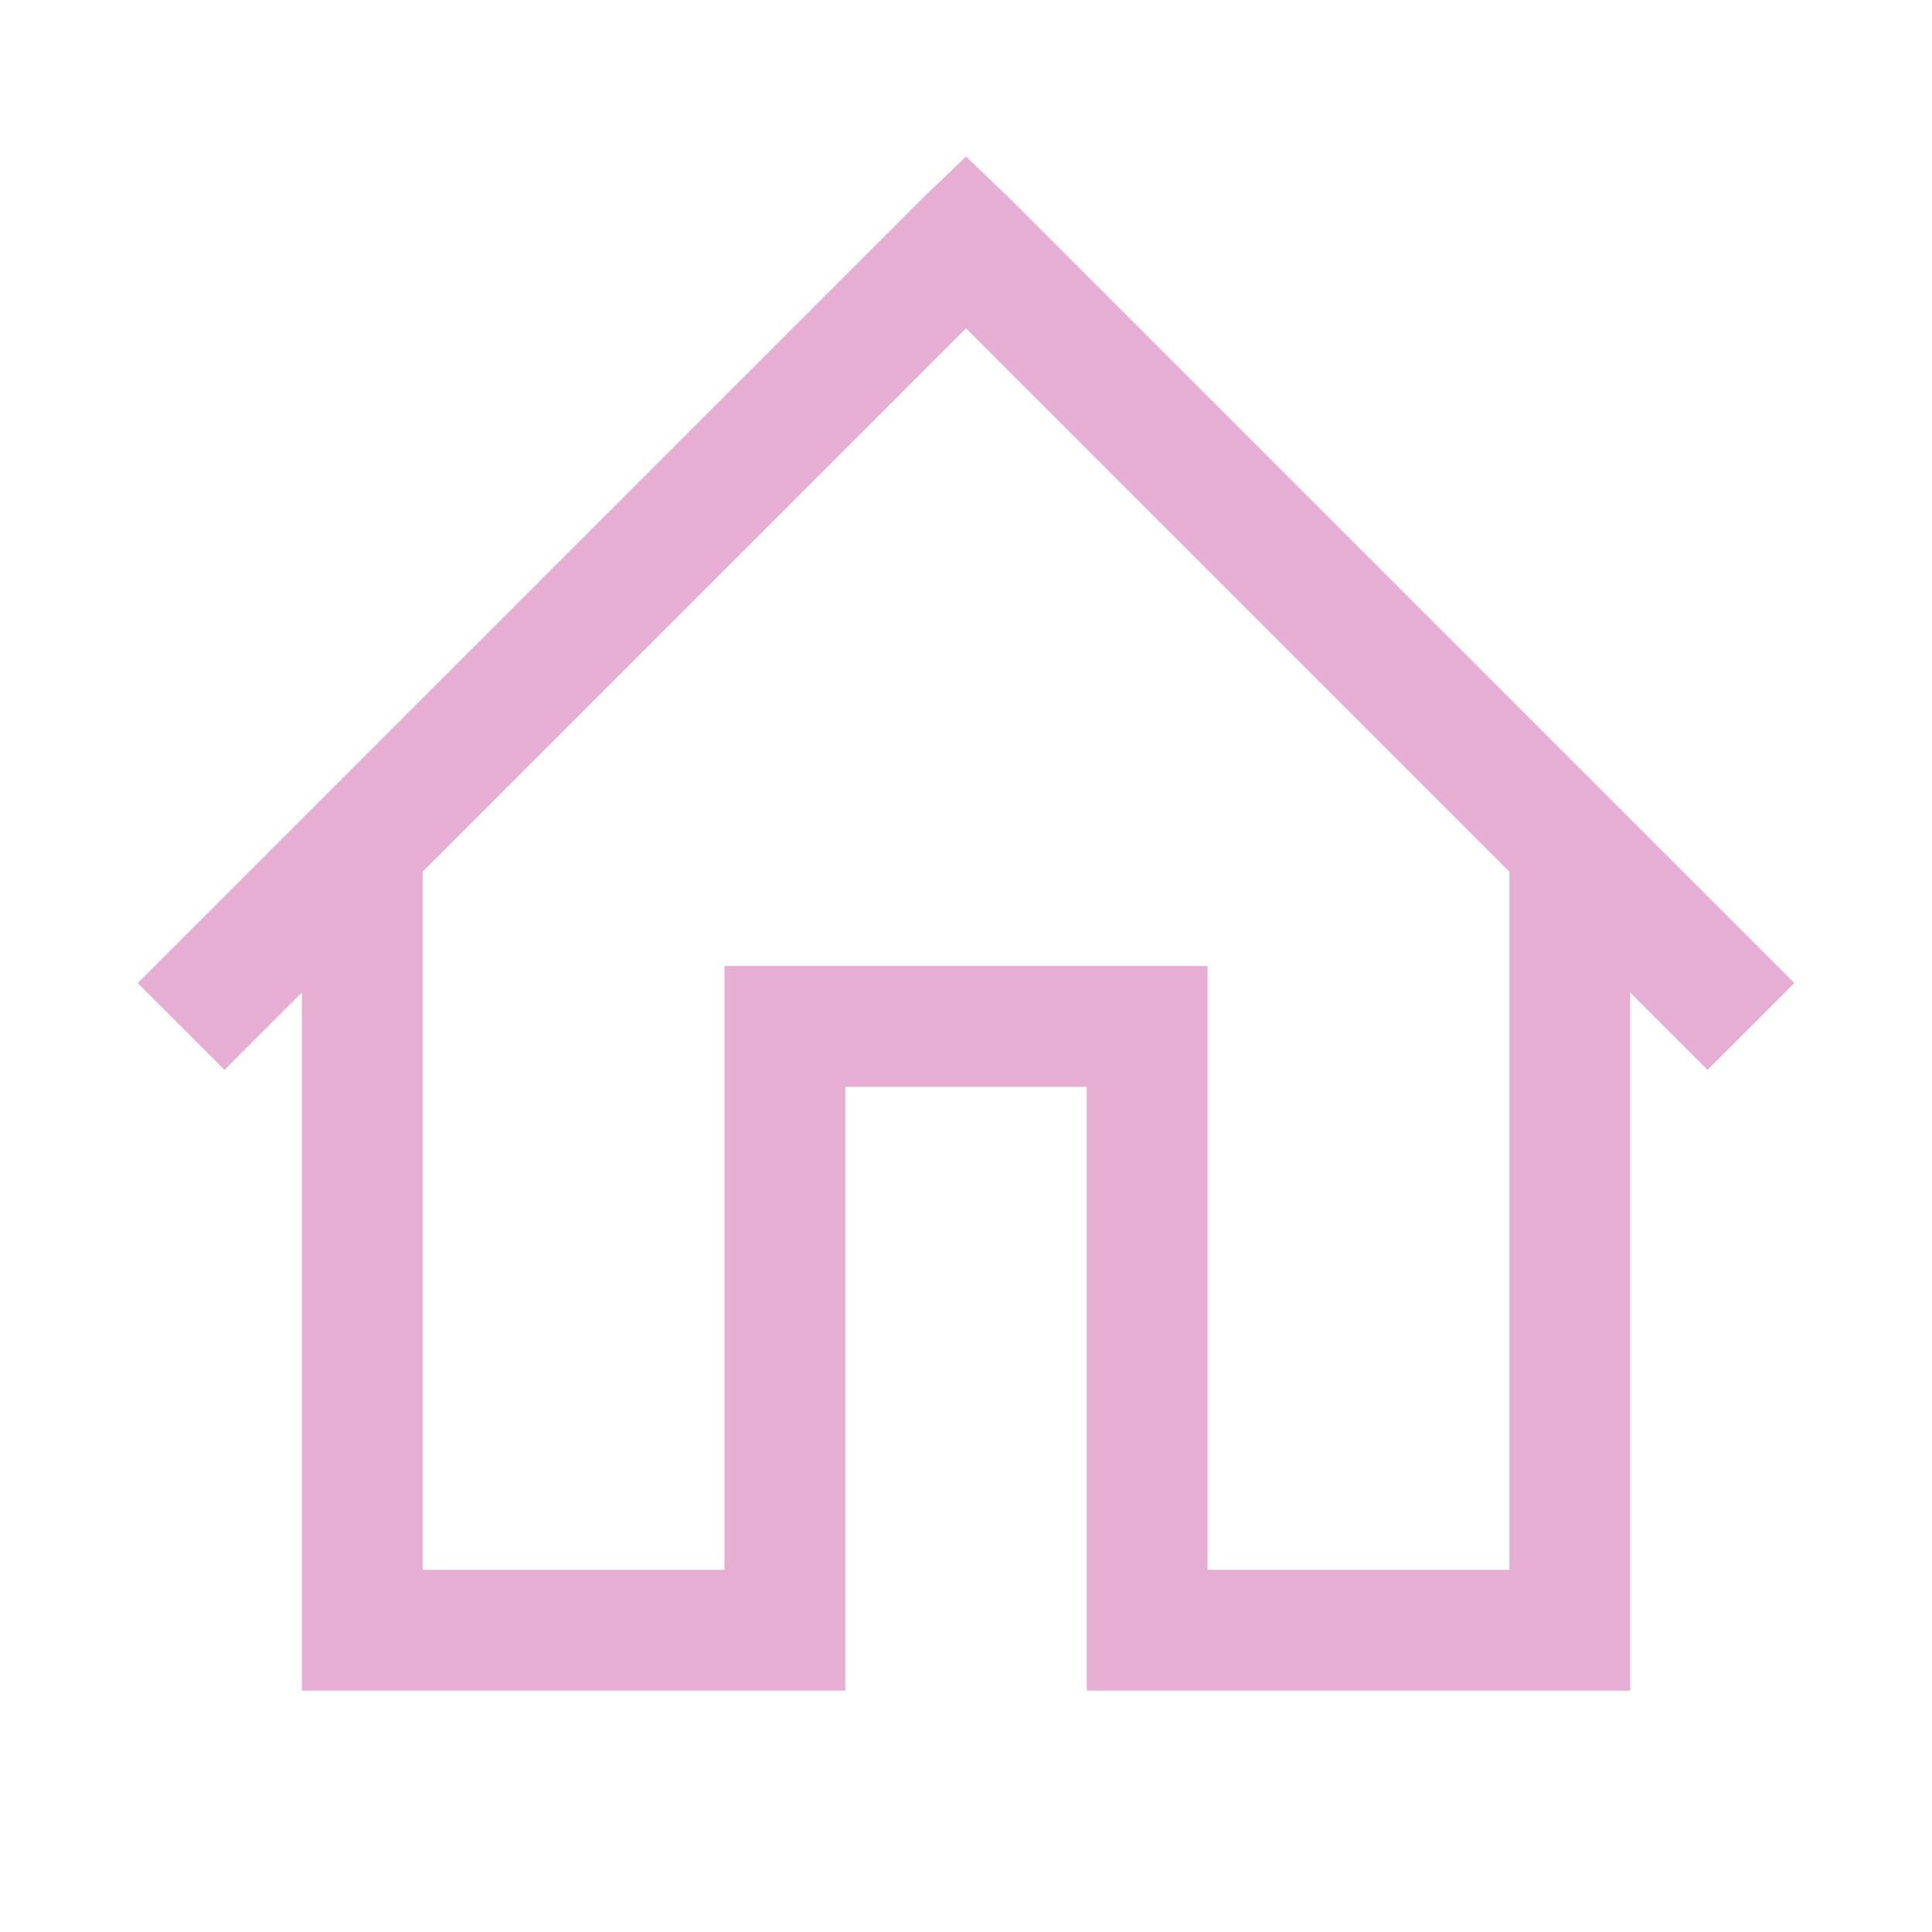
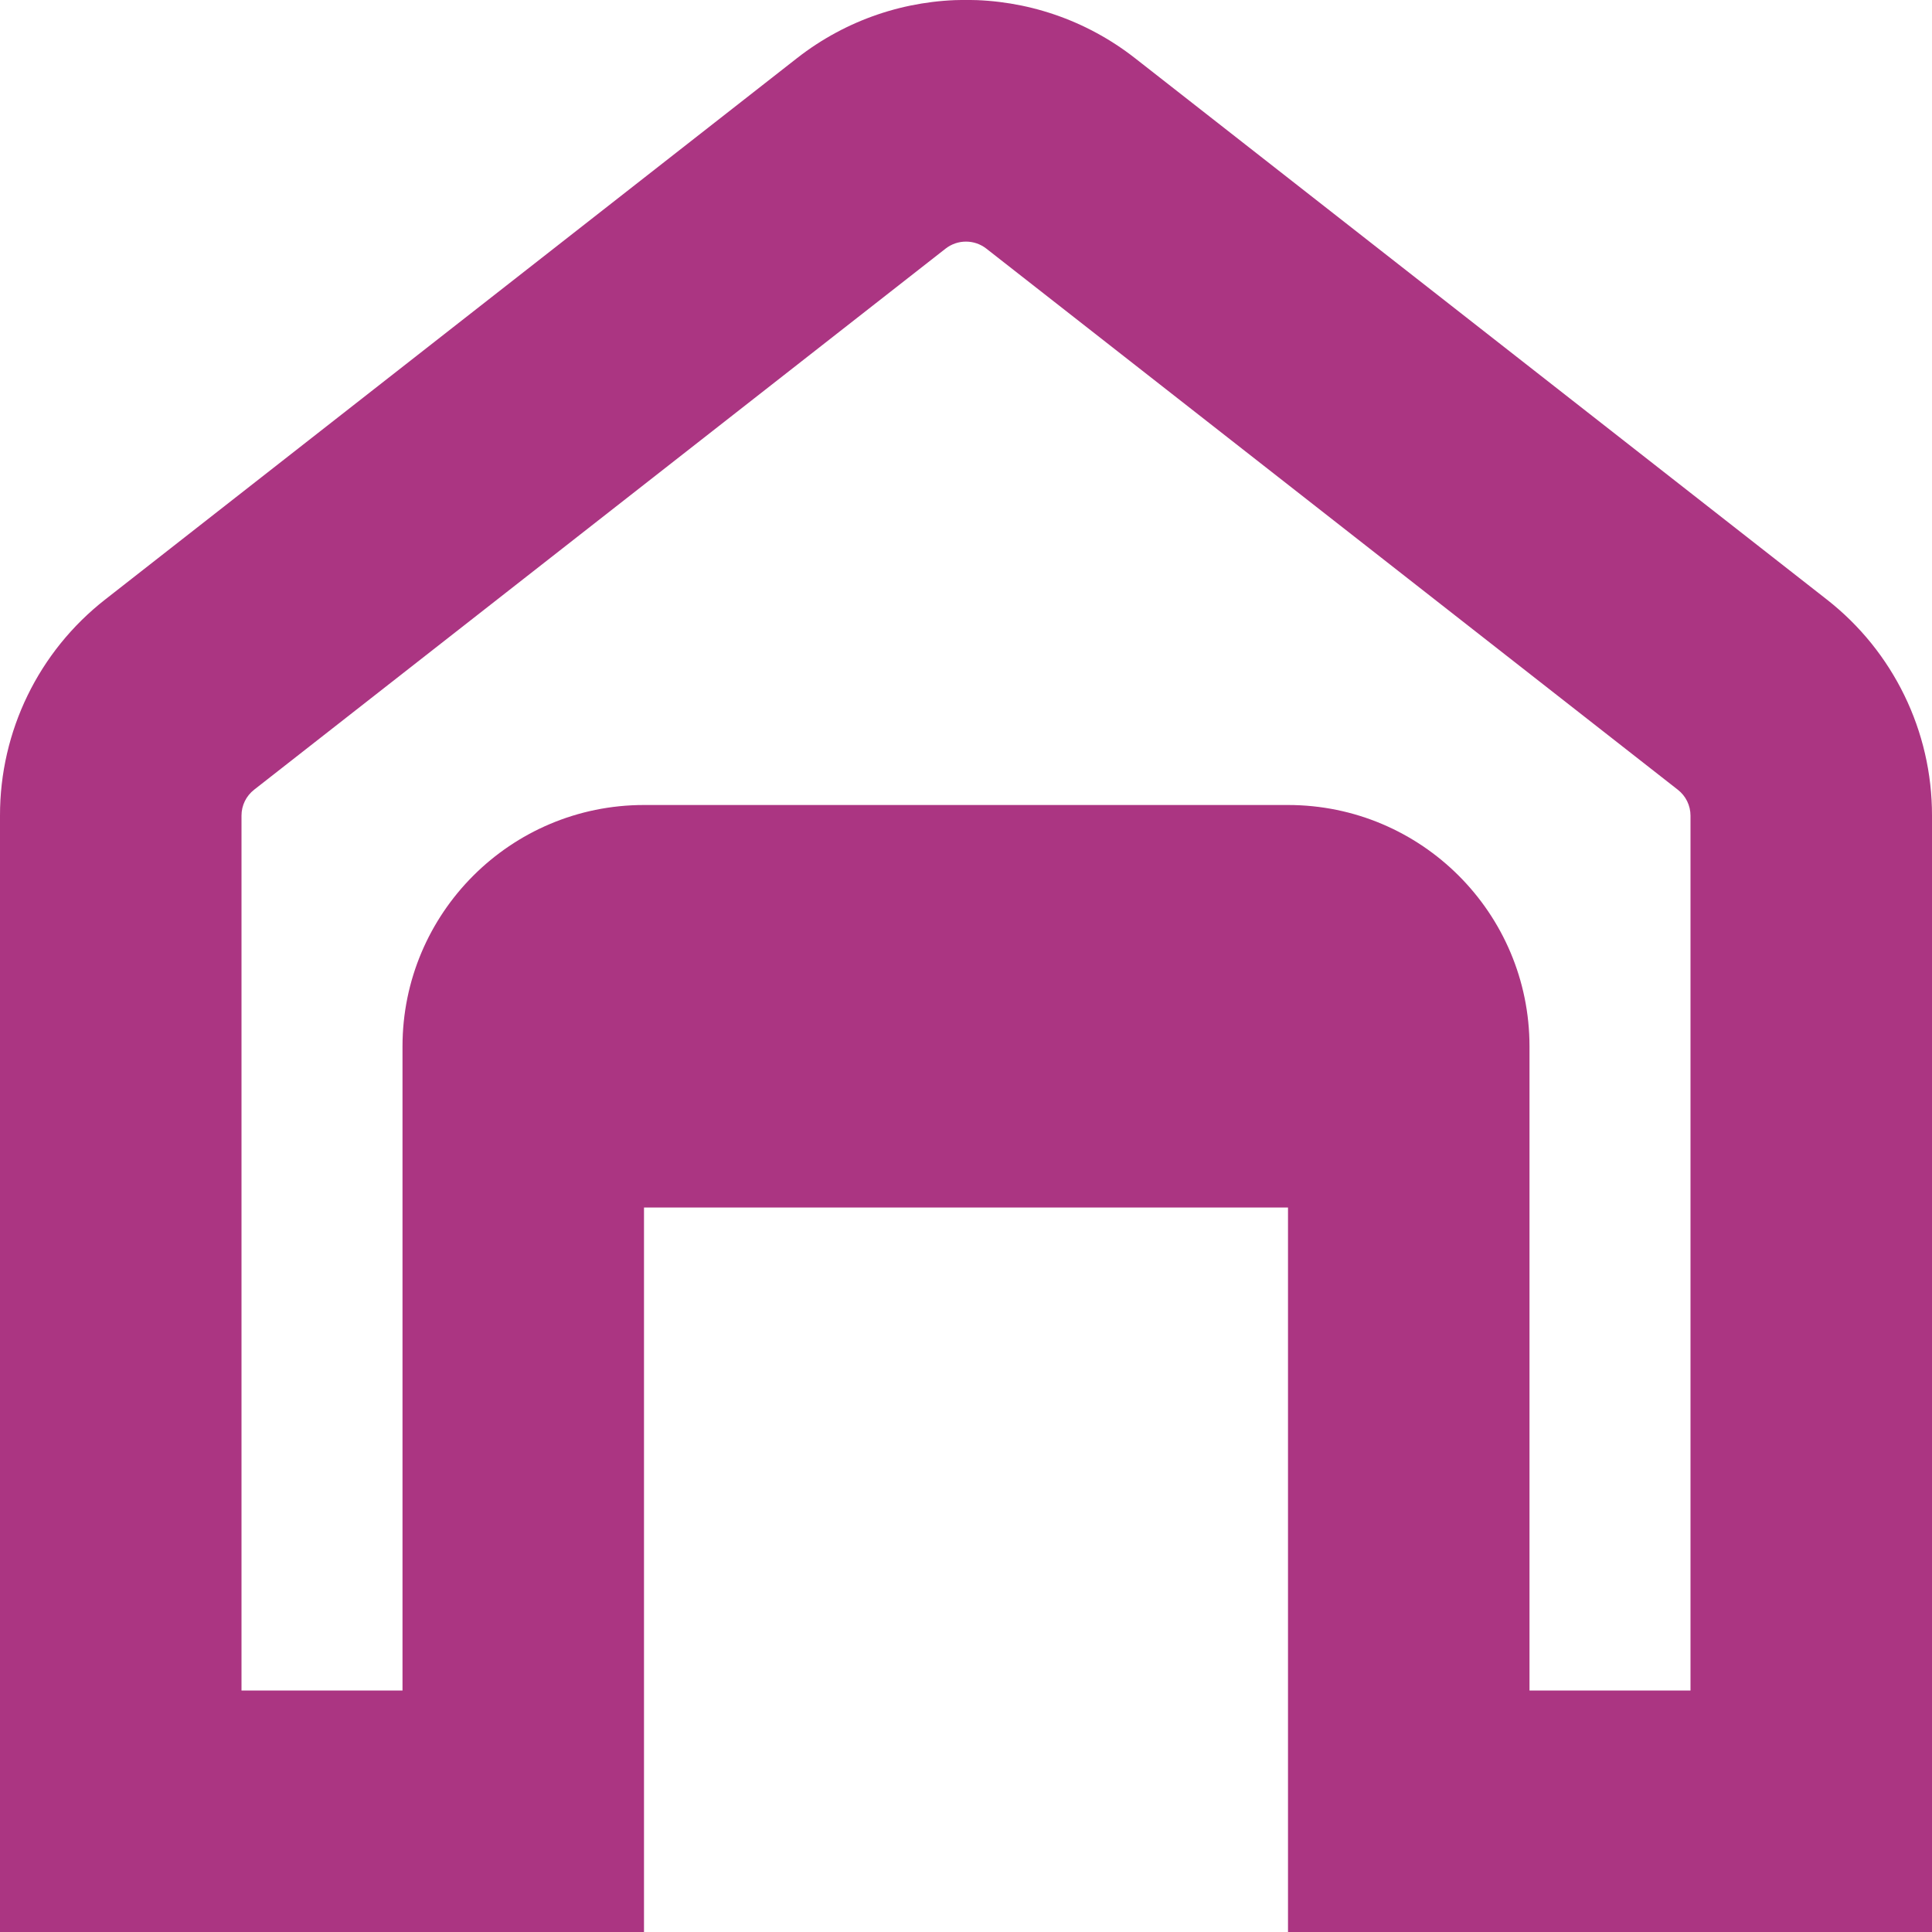
- <svg xmlns="http://www.w3.org/2000/svg" viewBox="0,0,255.99,255.99" width="32px" height="32px">
-   <g fill="#e5aed2" fill-rule="nonzero" stroke="none" stroke-width="1" stroke-linecap="butt" stroke-linejoin="miter" stroke-miterlimit="10" stroke-dasharray="" stroke-dashoffset="0" font-family="none" font-weight="none" font-size="none" text-anchor="none" style="mix-blend-mode: normal">
-     <g transform="scale(8,8)">
-       <path d="M16,2.594l-0.719,0.688l-13,13l1.438,1.438l1.281,-1.281v11.562h9v-10h4v10h9v-11.562l1.281,1.281l1.438,-1.438l-13,-13zM16,5.438l9,9v11.562h-5v-10h-8v10h-5v-11.562z" />
-     </g>
+ <svg xmlns="http://www.w3.org/2000/svg" id="Layer_1" data-name="Layer 1" viewBox="0 0 24 24" width="300" height="300" version="1.1">
+   <g transform="matrix(1,0,0,1,0,0)">
+     <path d="M22.693,7.447,14.1.723a3.407,3.407,0,0,0-4.2,0L1.307,7.447A3.4,3.4,0,0,0,0,10.132V24H8V15h8v9h8V10.132A3.4,3.4,0,0,0,22.693,7.447ZM21,21H19V13a3,3,0,0,0-3-3H8a3,3,0,0,0-3,3v8H3V10.132a.407.407,0,0,1,.157-.322l8.59-6.722a.411.411,0,0,1,.505,0l8.59,6.722a.408.408,0,0,1,.158.323Z" fill="#ab3582ff" data-original-color="#000000ff" stroke="none" />
  </g>
</svg>
